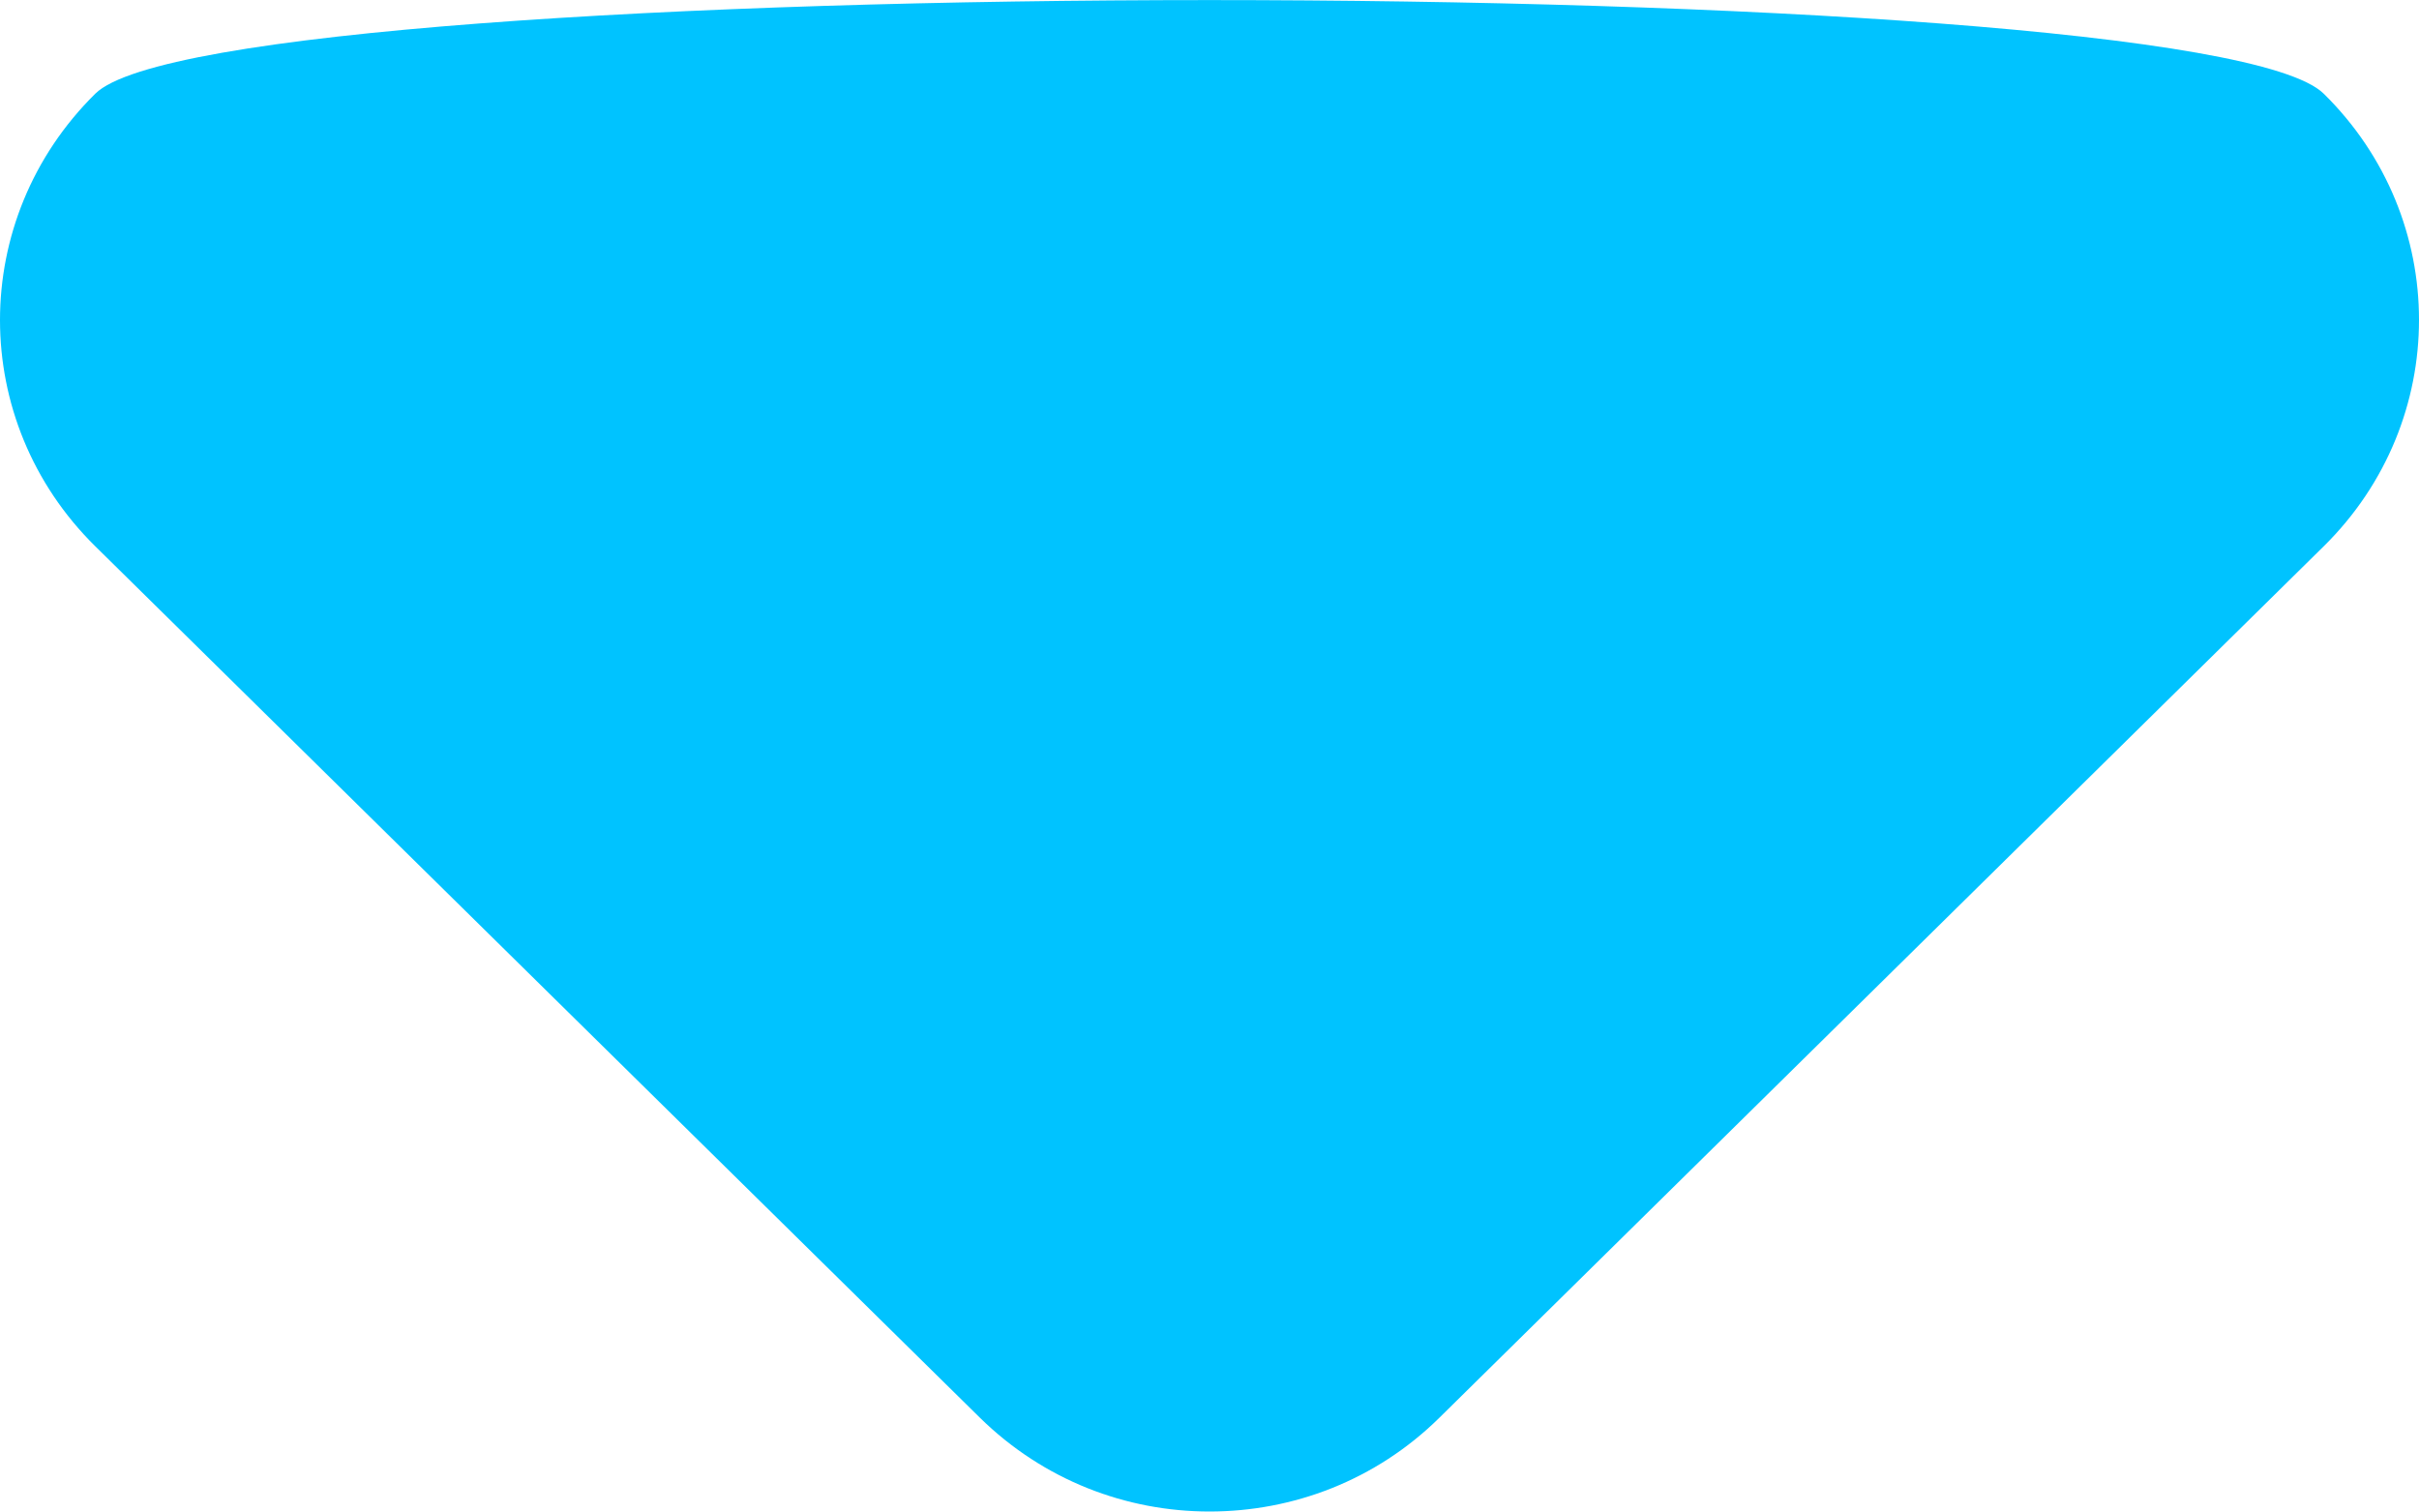
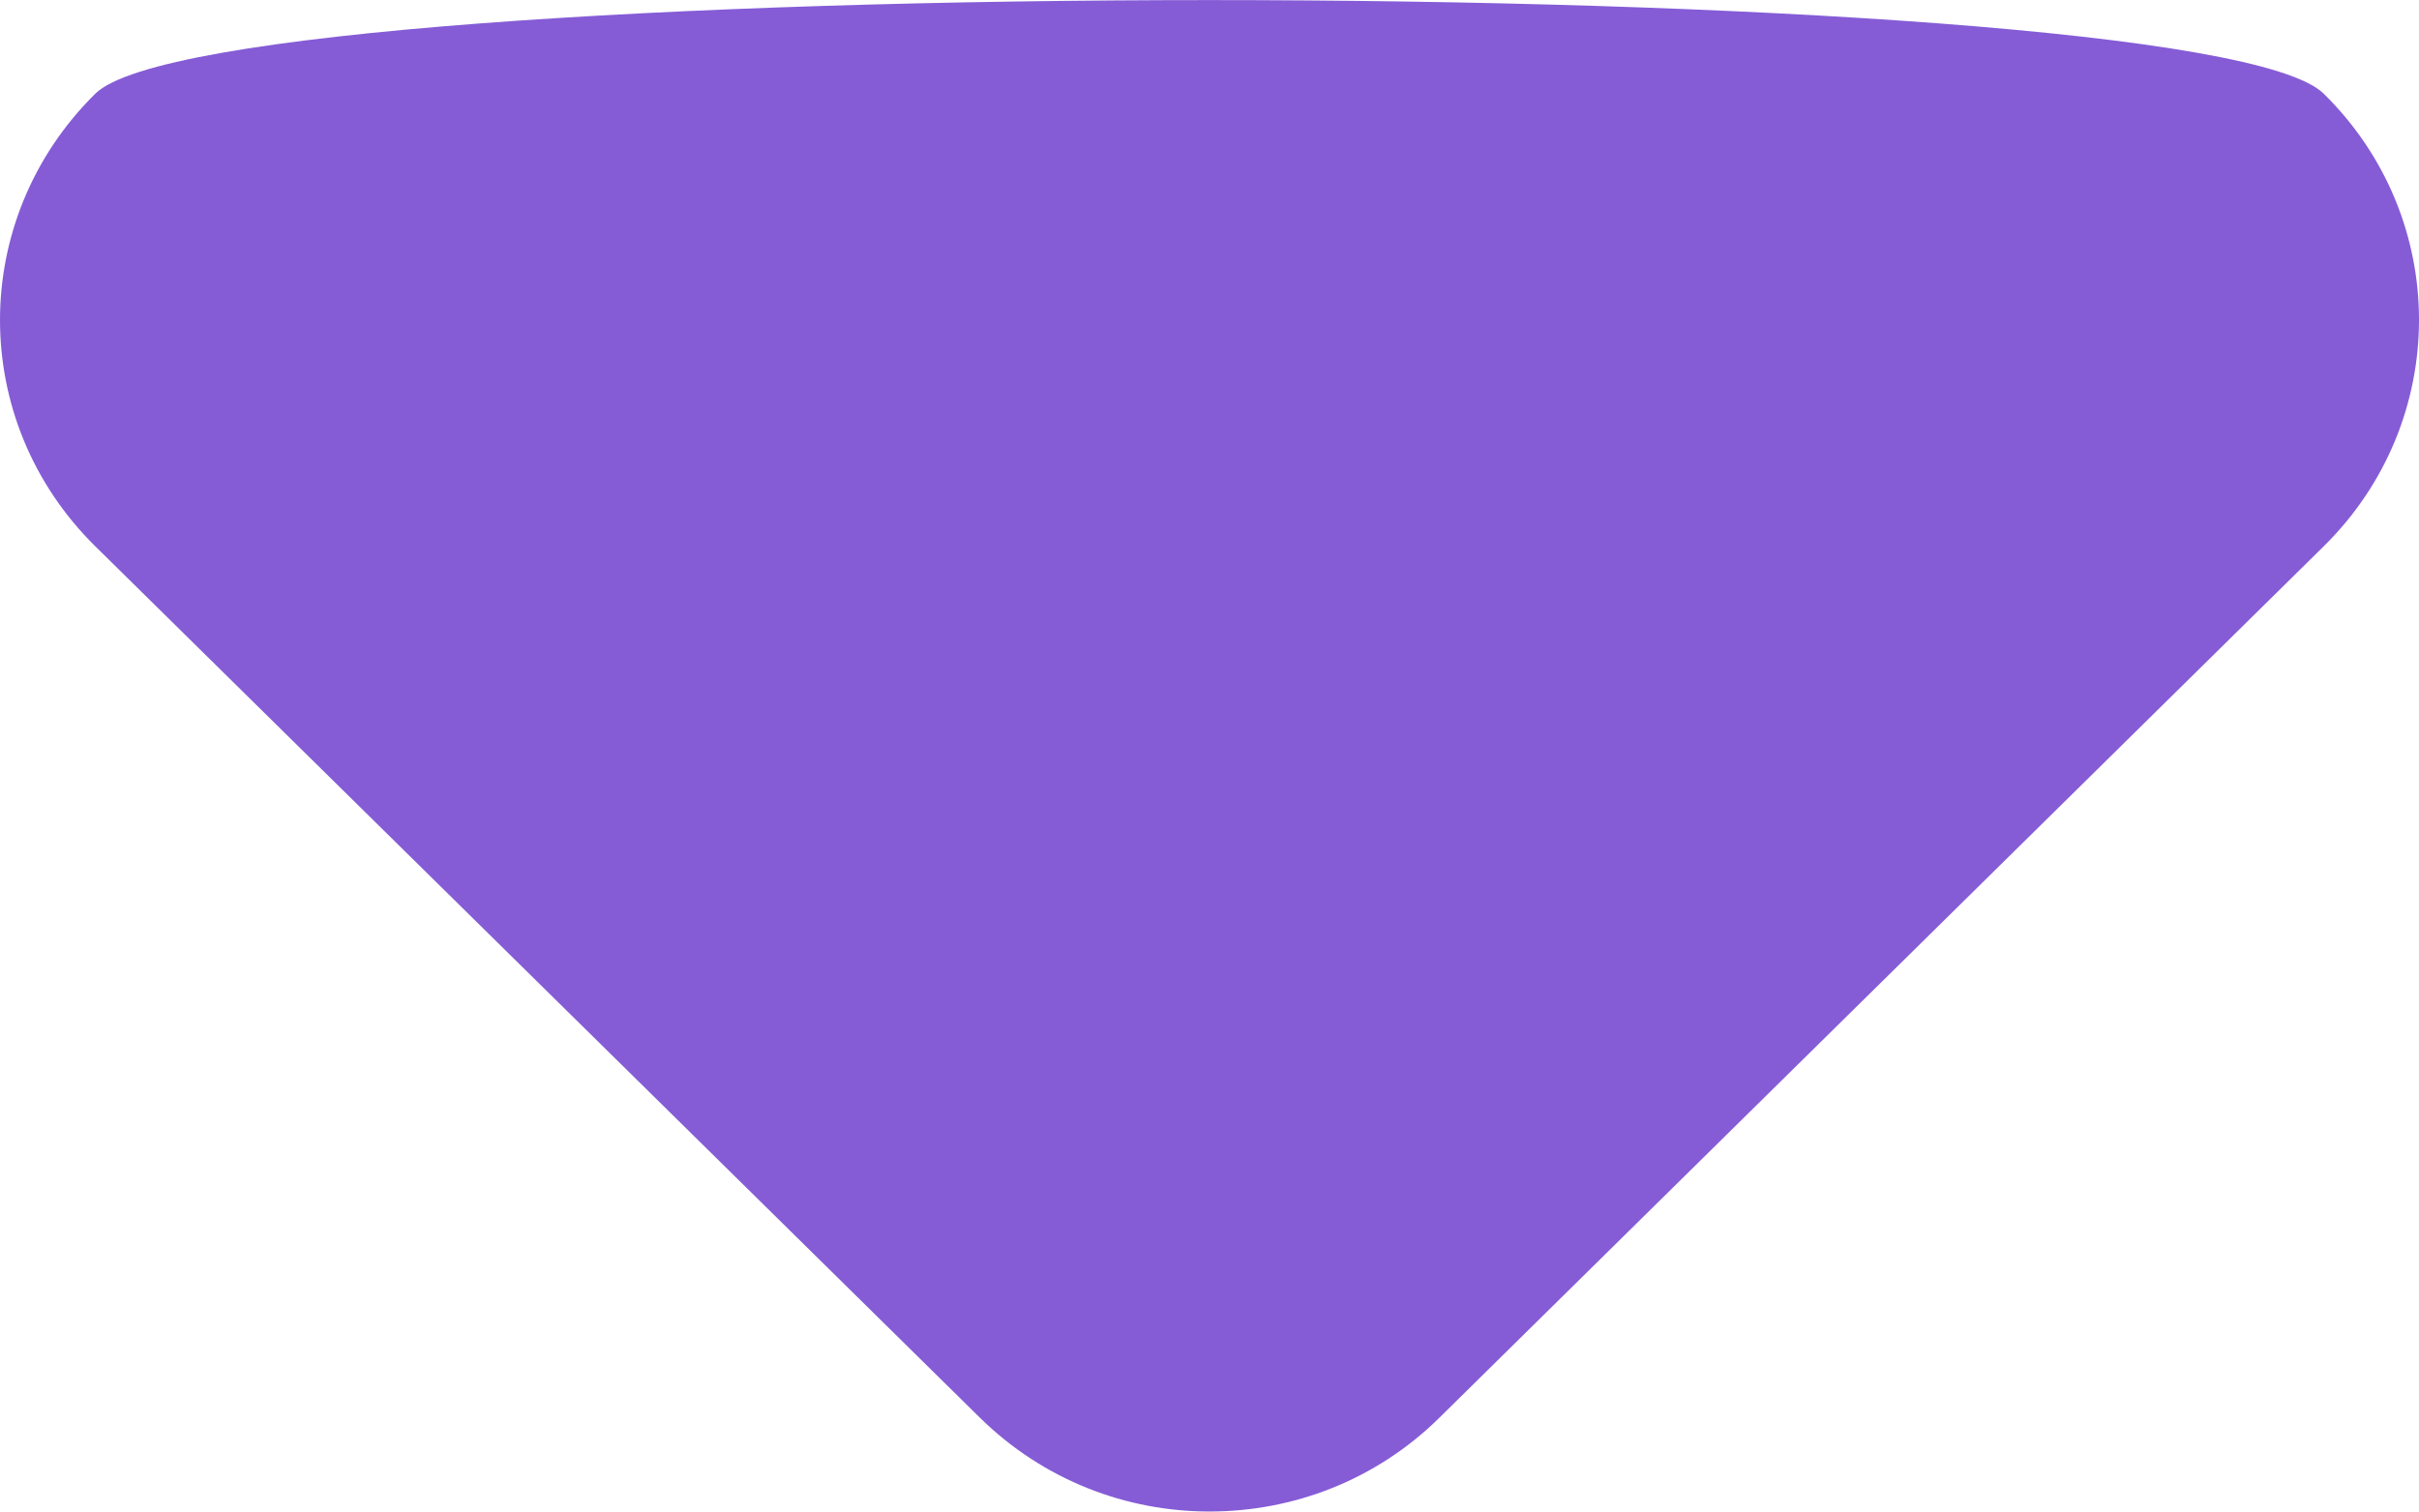
<svg xmlns="http://www.w3.org/2000/svg" width="8px" height="5px" viewBox="0 0 8 5" version="1.1">
  <defs />
  <g id="Page-1" stroke="none" stroke-width="1" fill="none" fill-rule="evenodd">
-     <g id="dropdown-caret" fill="#00c3ff">
+     <g id="dropdown-caret" fill="#855CD6">
      <path d="M4,5 C3.725,5 3.452,4.897 3.241,4.69 L0.315,1.807 C-0.105,1.393 -0.105,0.725 0.315,0.31 C0.733,-0.103 7.267,-0.103 7.685,0.31 C8.105,0.723 8.105,1.393 7.685,1.807 L4.76,4.69 C4.55,4.897 4.276,5 4,5" />
    </g>
  </g>
</svg>
